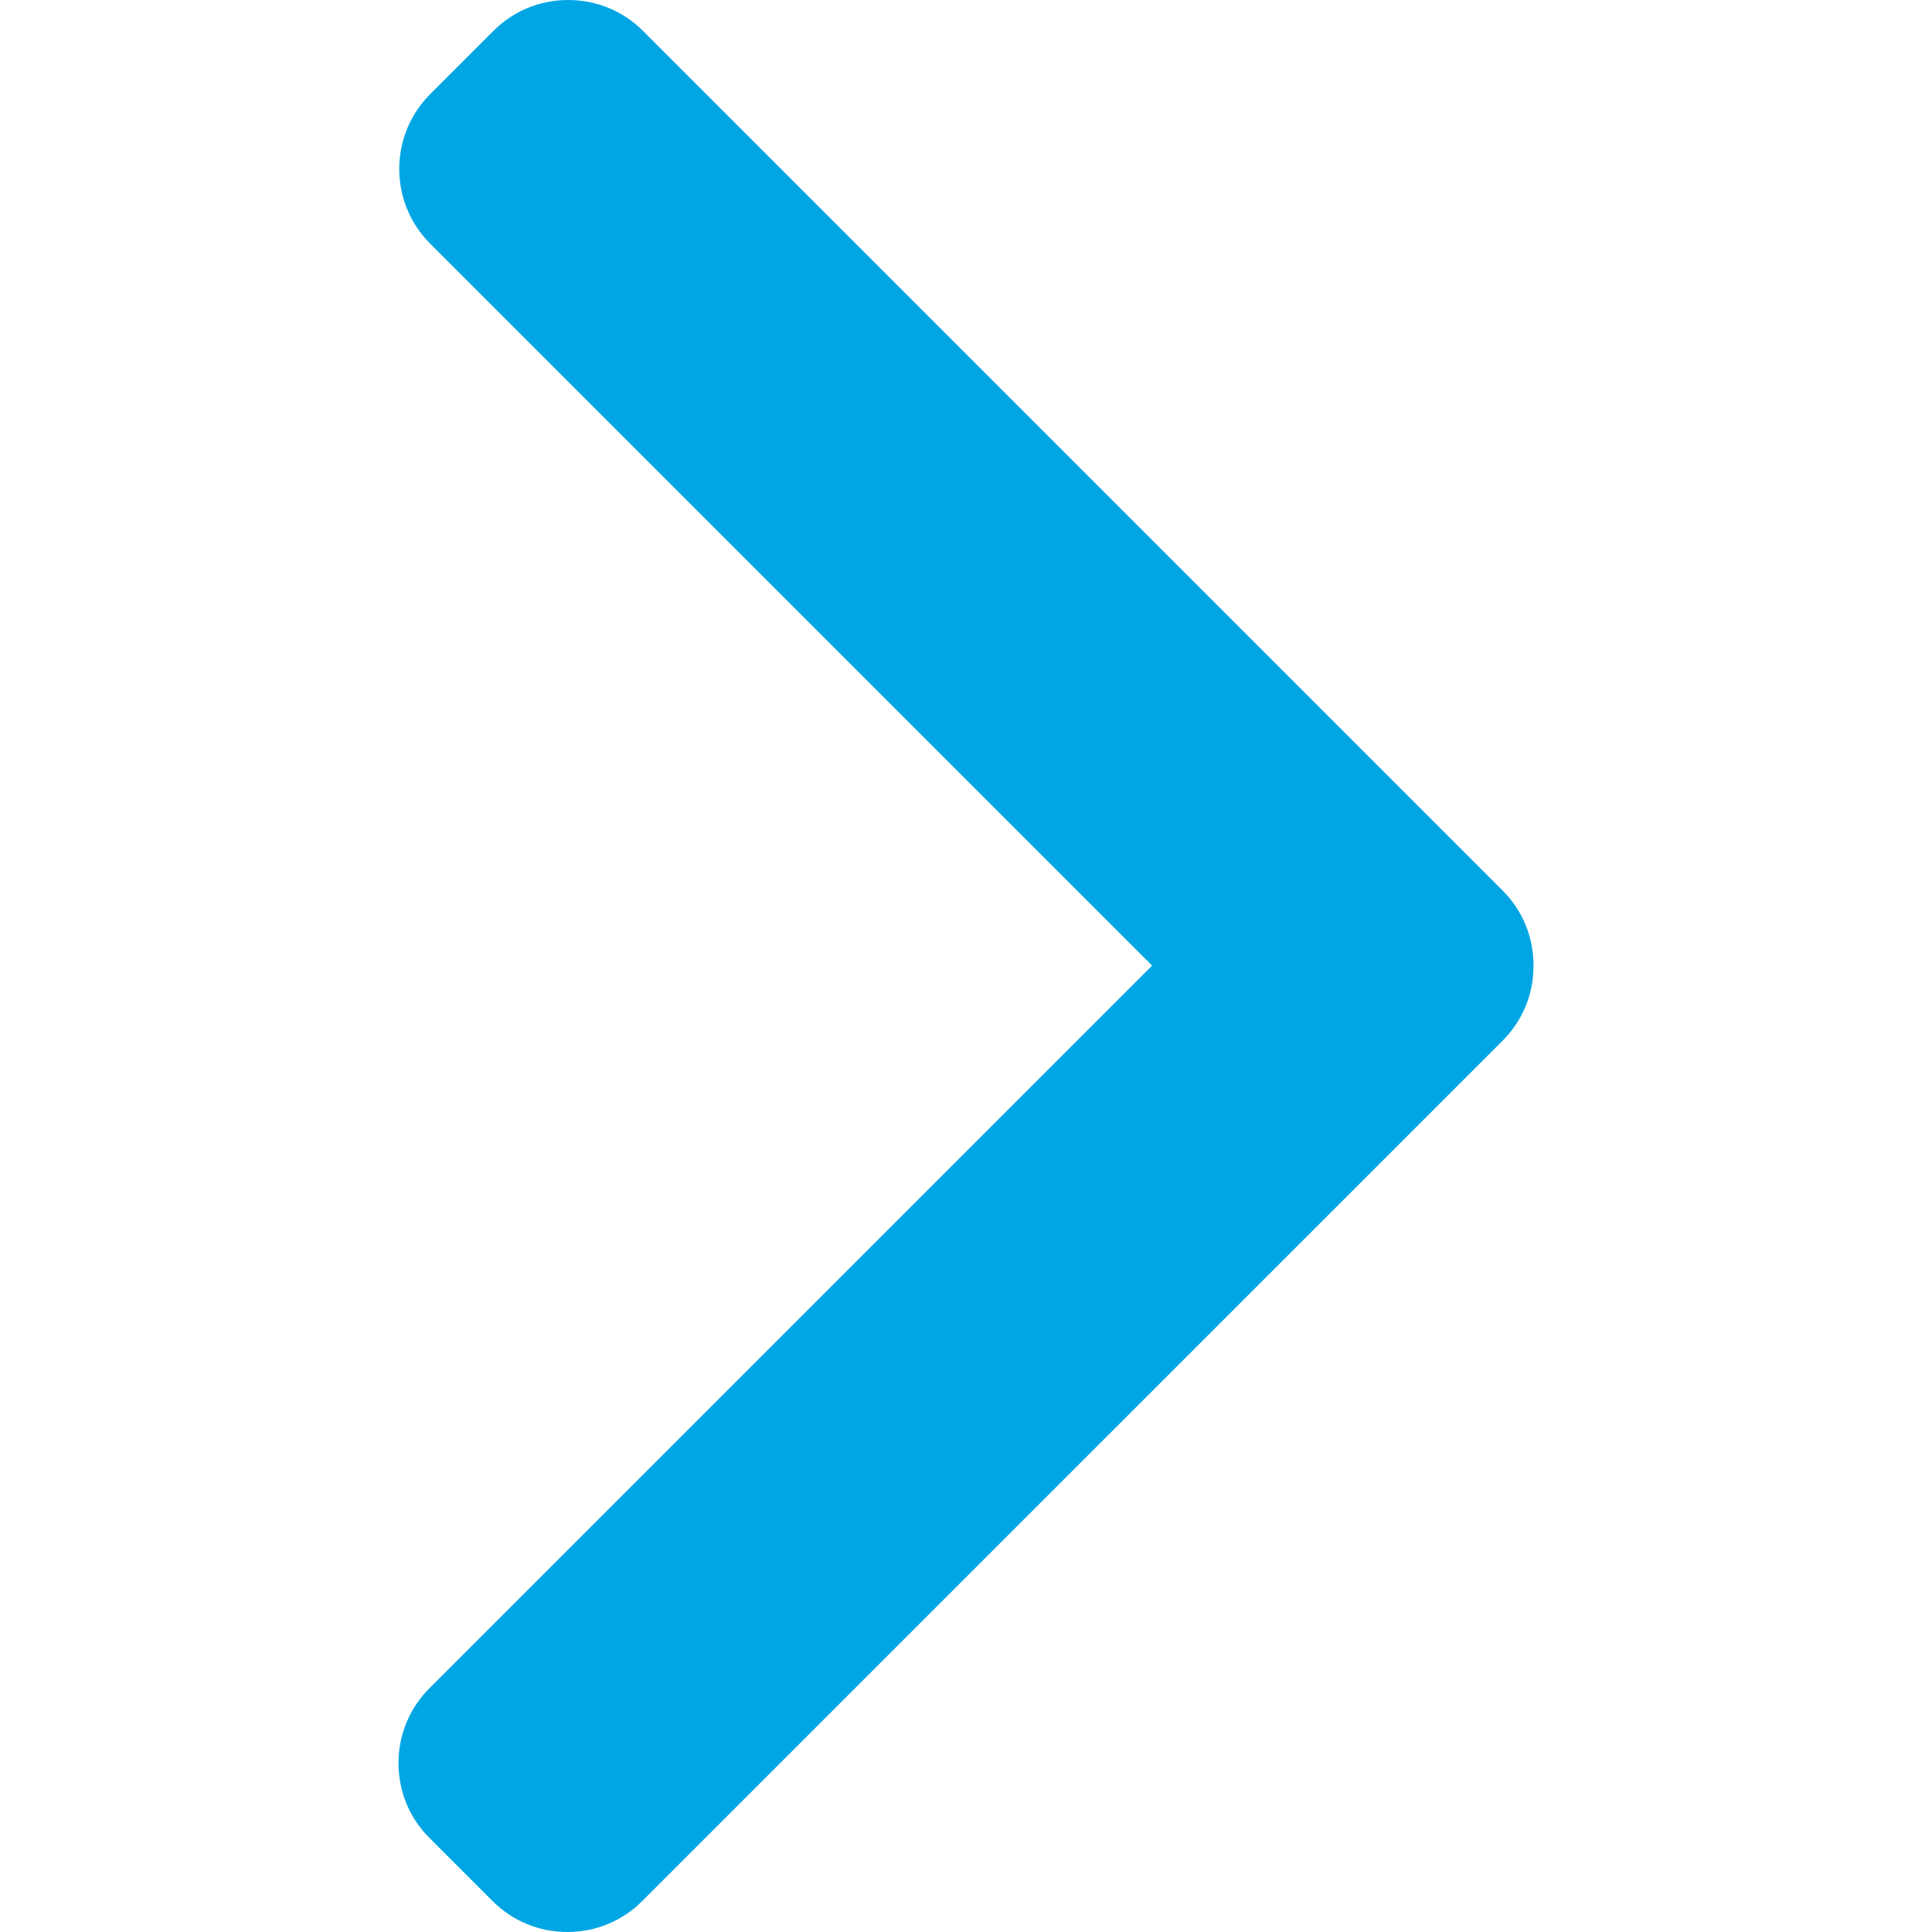
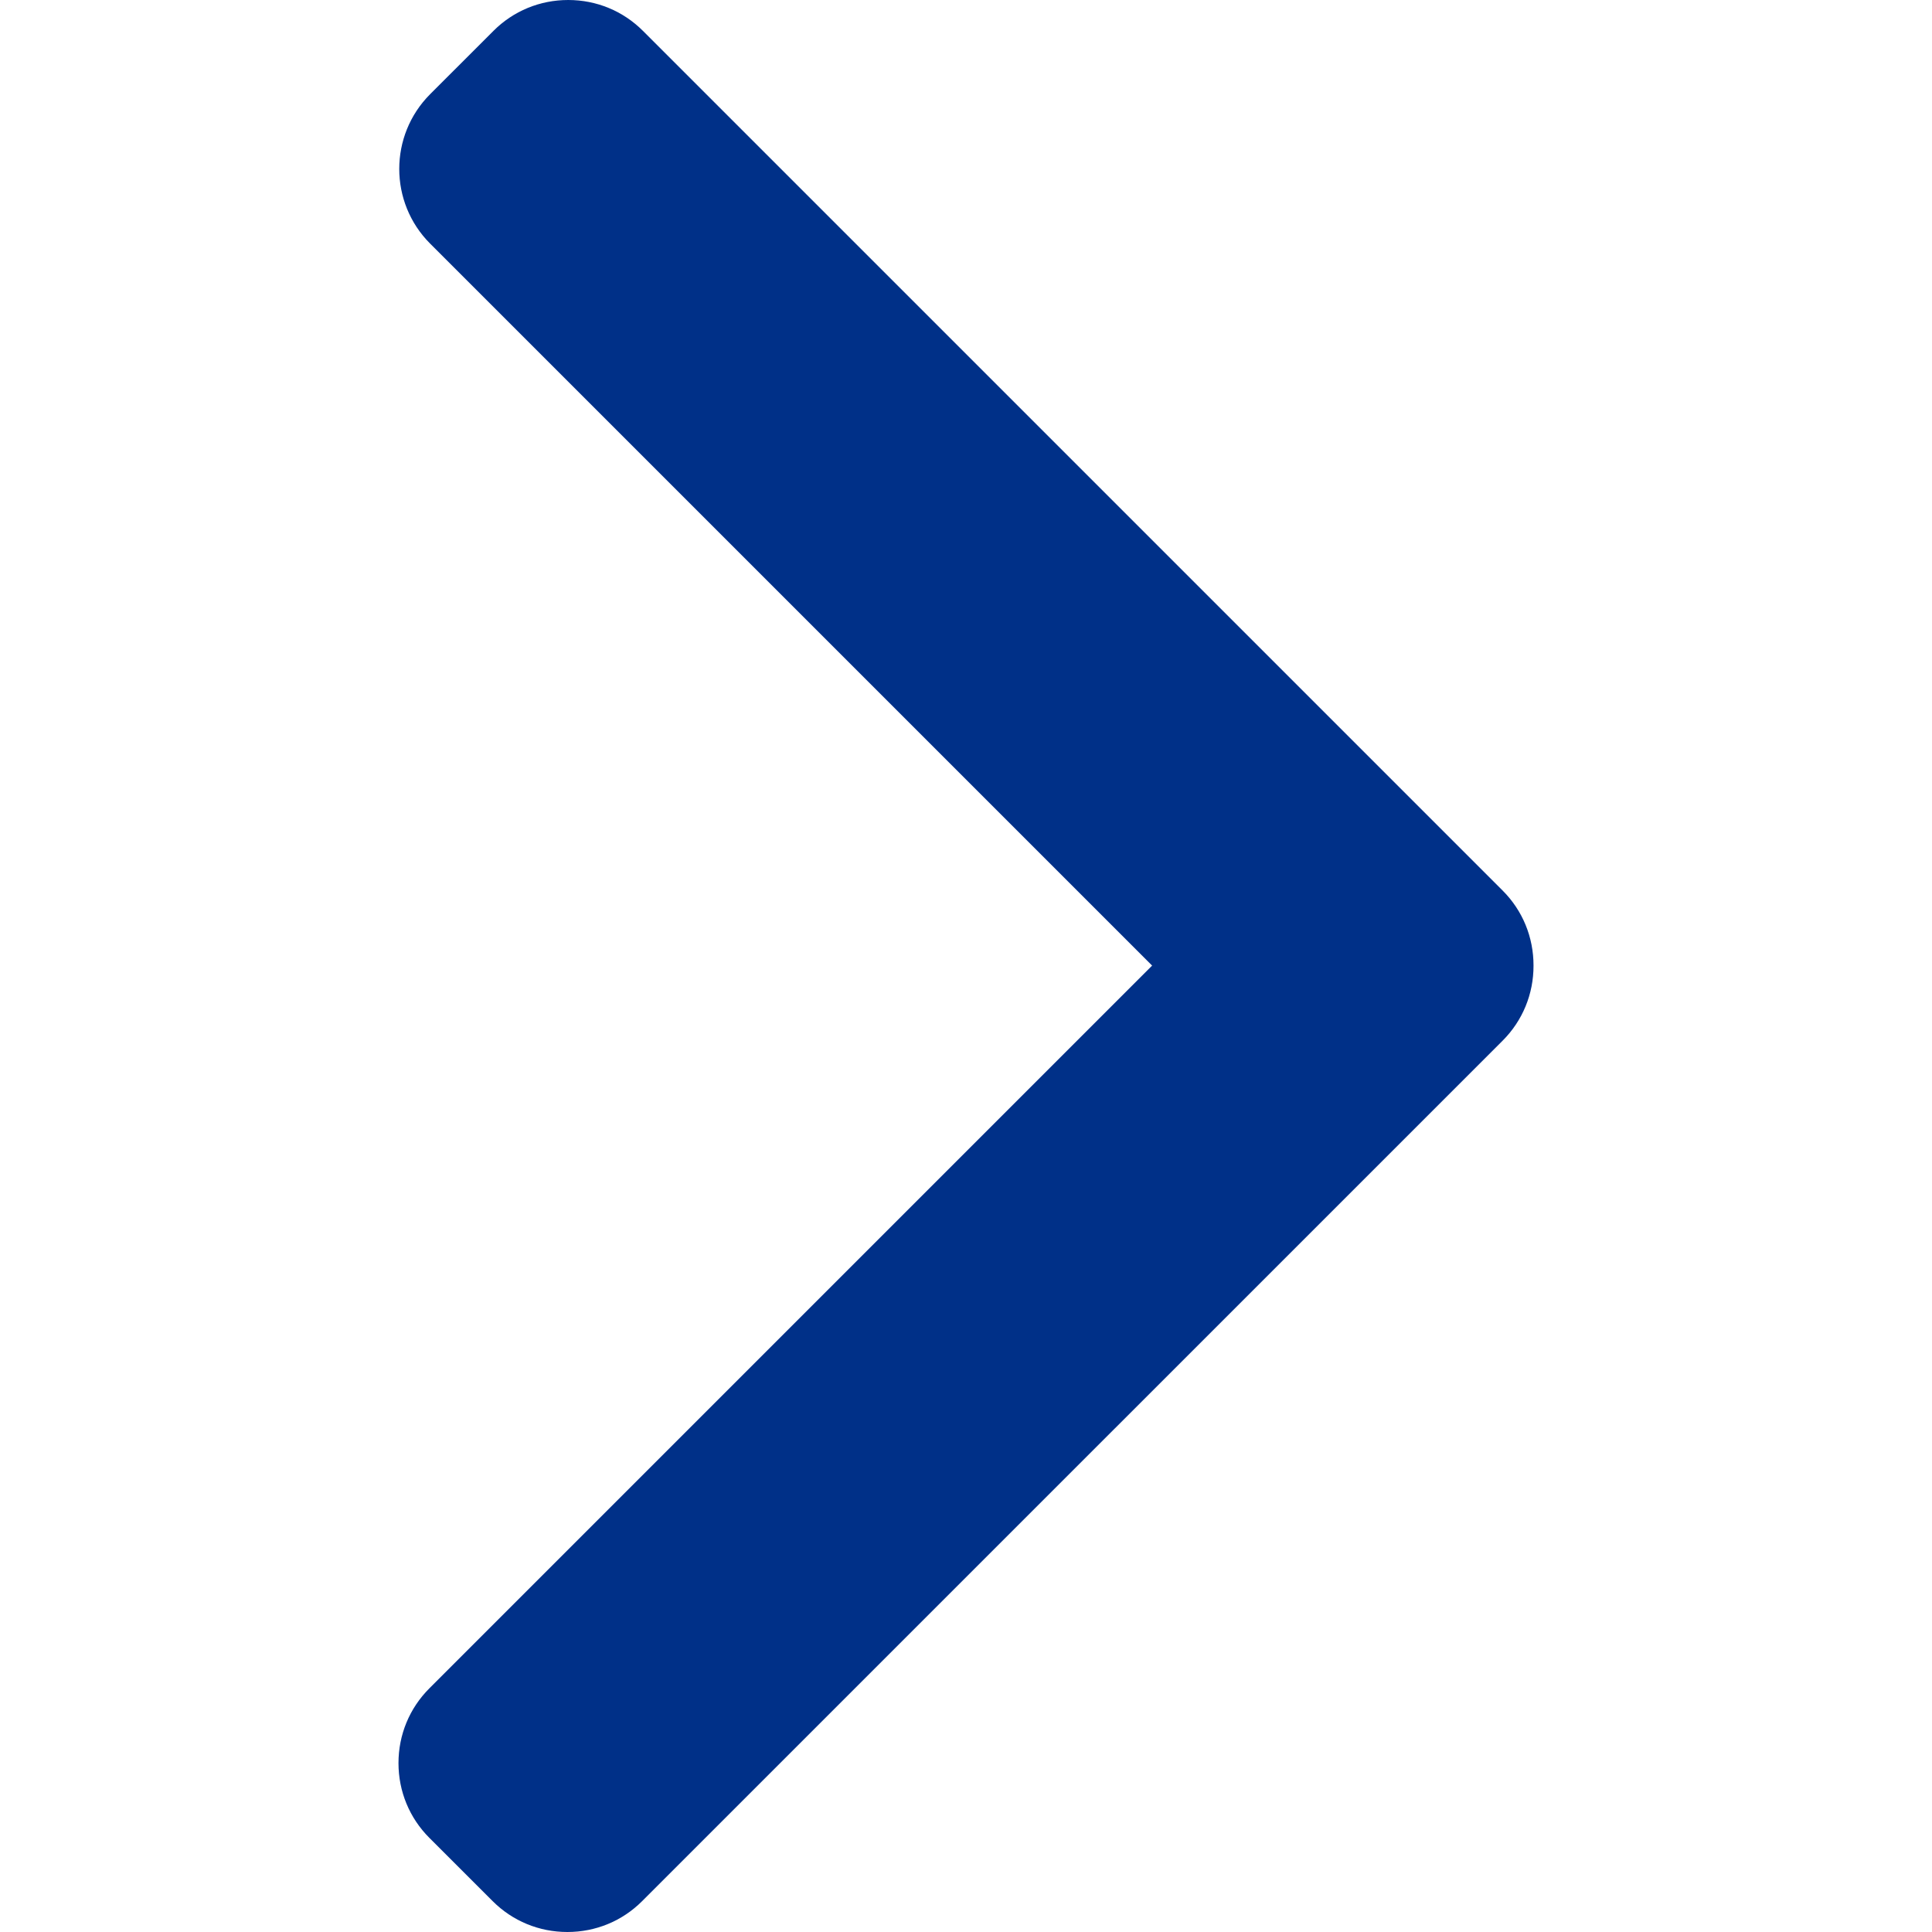
- <svg xmlns="http://www.w3.org/2000/svg" version="1.1" id="Layer_1" x="0px" y="0px" viewBox="0 0 492.004 492.004" height="13px" width="13px" fill="#00a6e4" style="enable-background:new 0 0 492.004 492.004;" xml:space="preserve">
+ <svg xmlns="http://www.w3.org/2000/svg" version="1.1" id="Layer_1" x="0px" y="0px" viewBox="0 0 492.004 492.004" height="13px" width="13px" fill="#003088" style="enable-background:new 0 0 492.004 492.004;" xml:space="preserve">
  <g>
    <g>
      <path d="M382.678,226.804L163.73,7.86C158.666,2.792,151.906,0,144.698,0s-13.968,2.792-19.032,7.86l-16.124,16.12    c-10.492,10.504-10.492,27.576,0,38.064L293.398,245.9l-184.06,184.06c-5.064,5.068-7.86,11.824-7.86,19.028    c0,7.212,2.796,13.968,7.86,19.04l16.124,16.116c5.068,5.068,11.824,7.86,19.032,7.86s13.968-2.792,19.032-7.86L382.678,265    c5.076-5.084,7.864-11.872,7.848-19.088C390.542,238.668,387.754,231.884,382.678,226.804z" />
    </g>
  </g>
  <g>
</g>
  <g>
</g>
  <g>
</g>
  <g>
</g>
  <g>
</g>
  <g>
</g>
  <g>
</g>
  <g>
</g>
  <g>
</g>
  <g>
</g>
  <g>
</g>
  <g>
</g>
  <g>
</g>
  <g>
</g>
  <g>
</g>
</svg>
